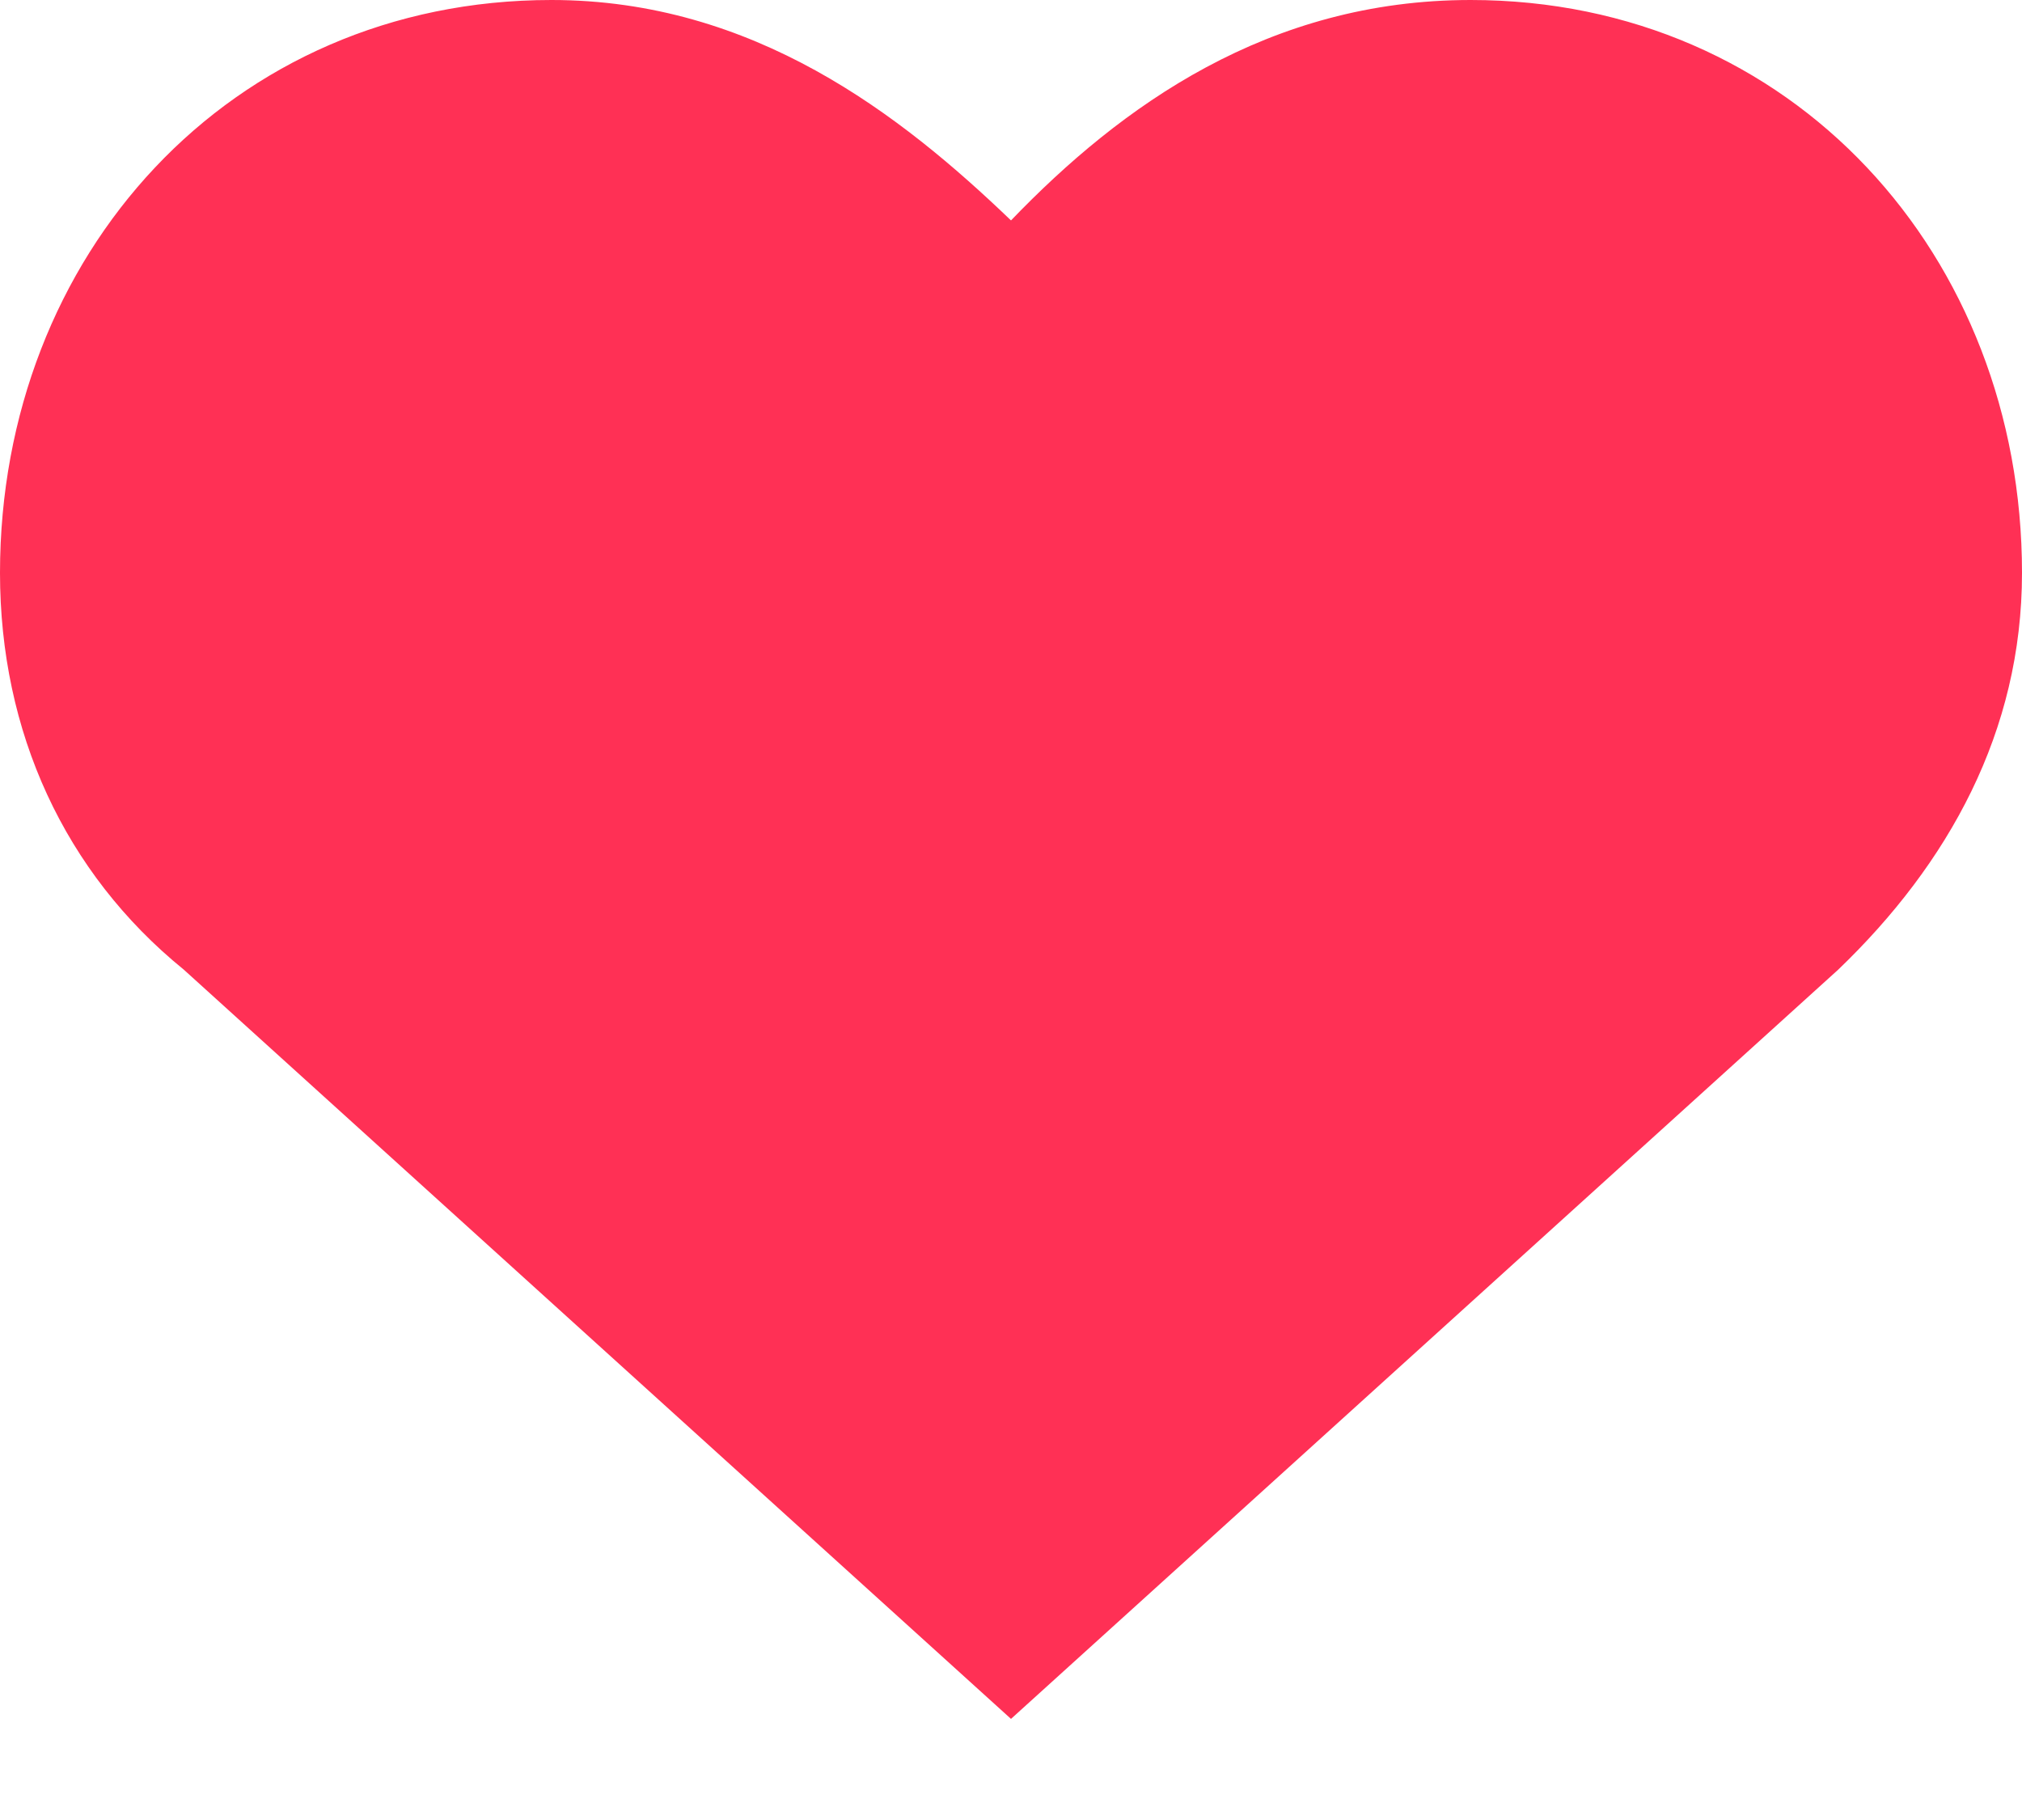
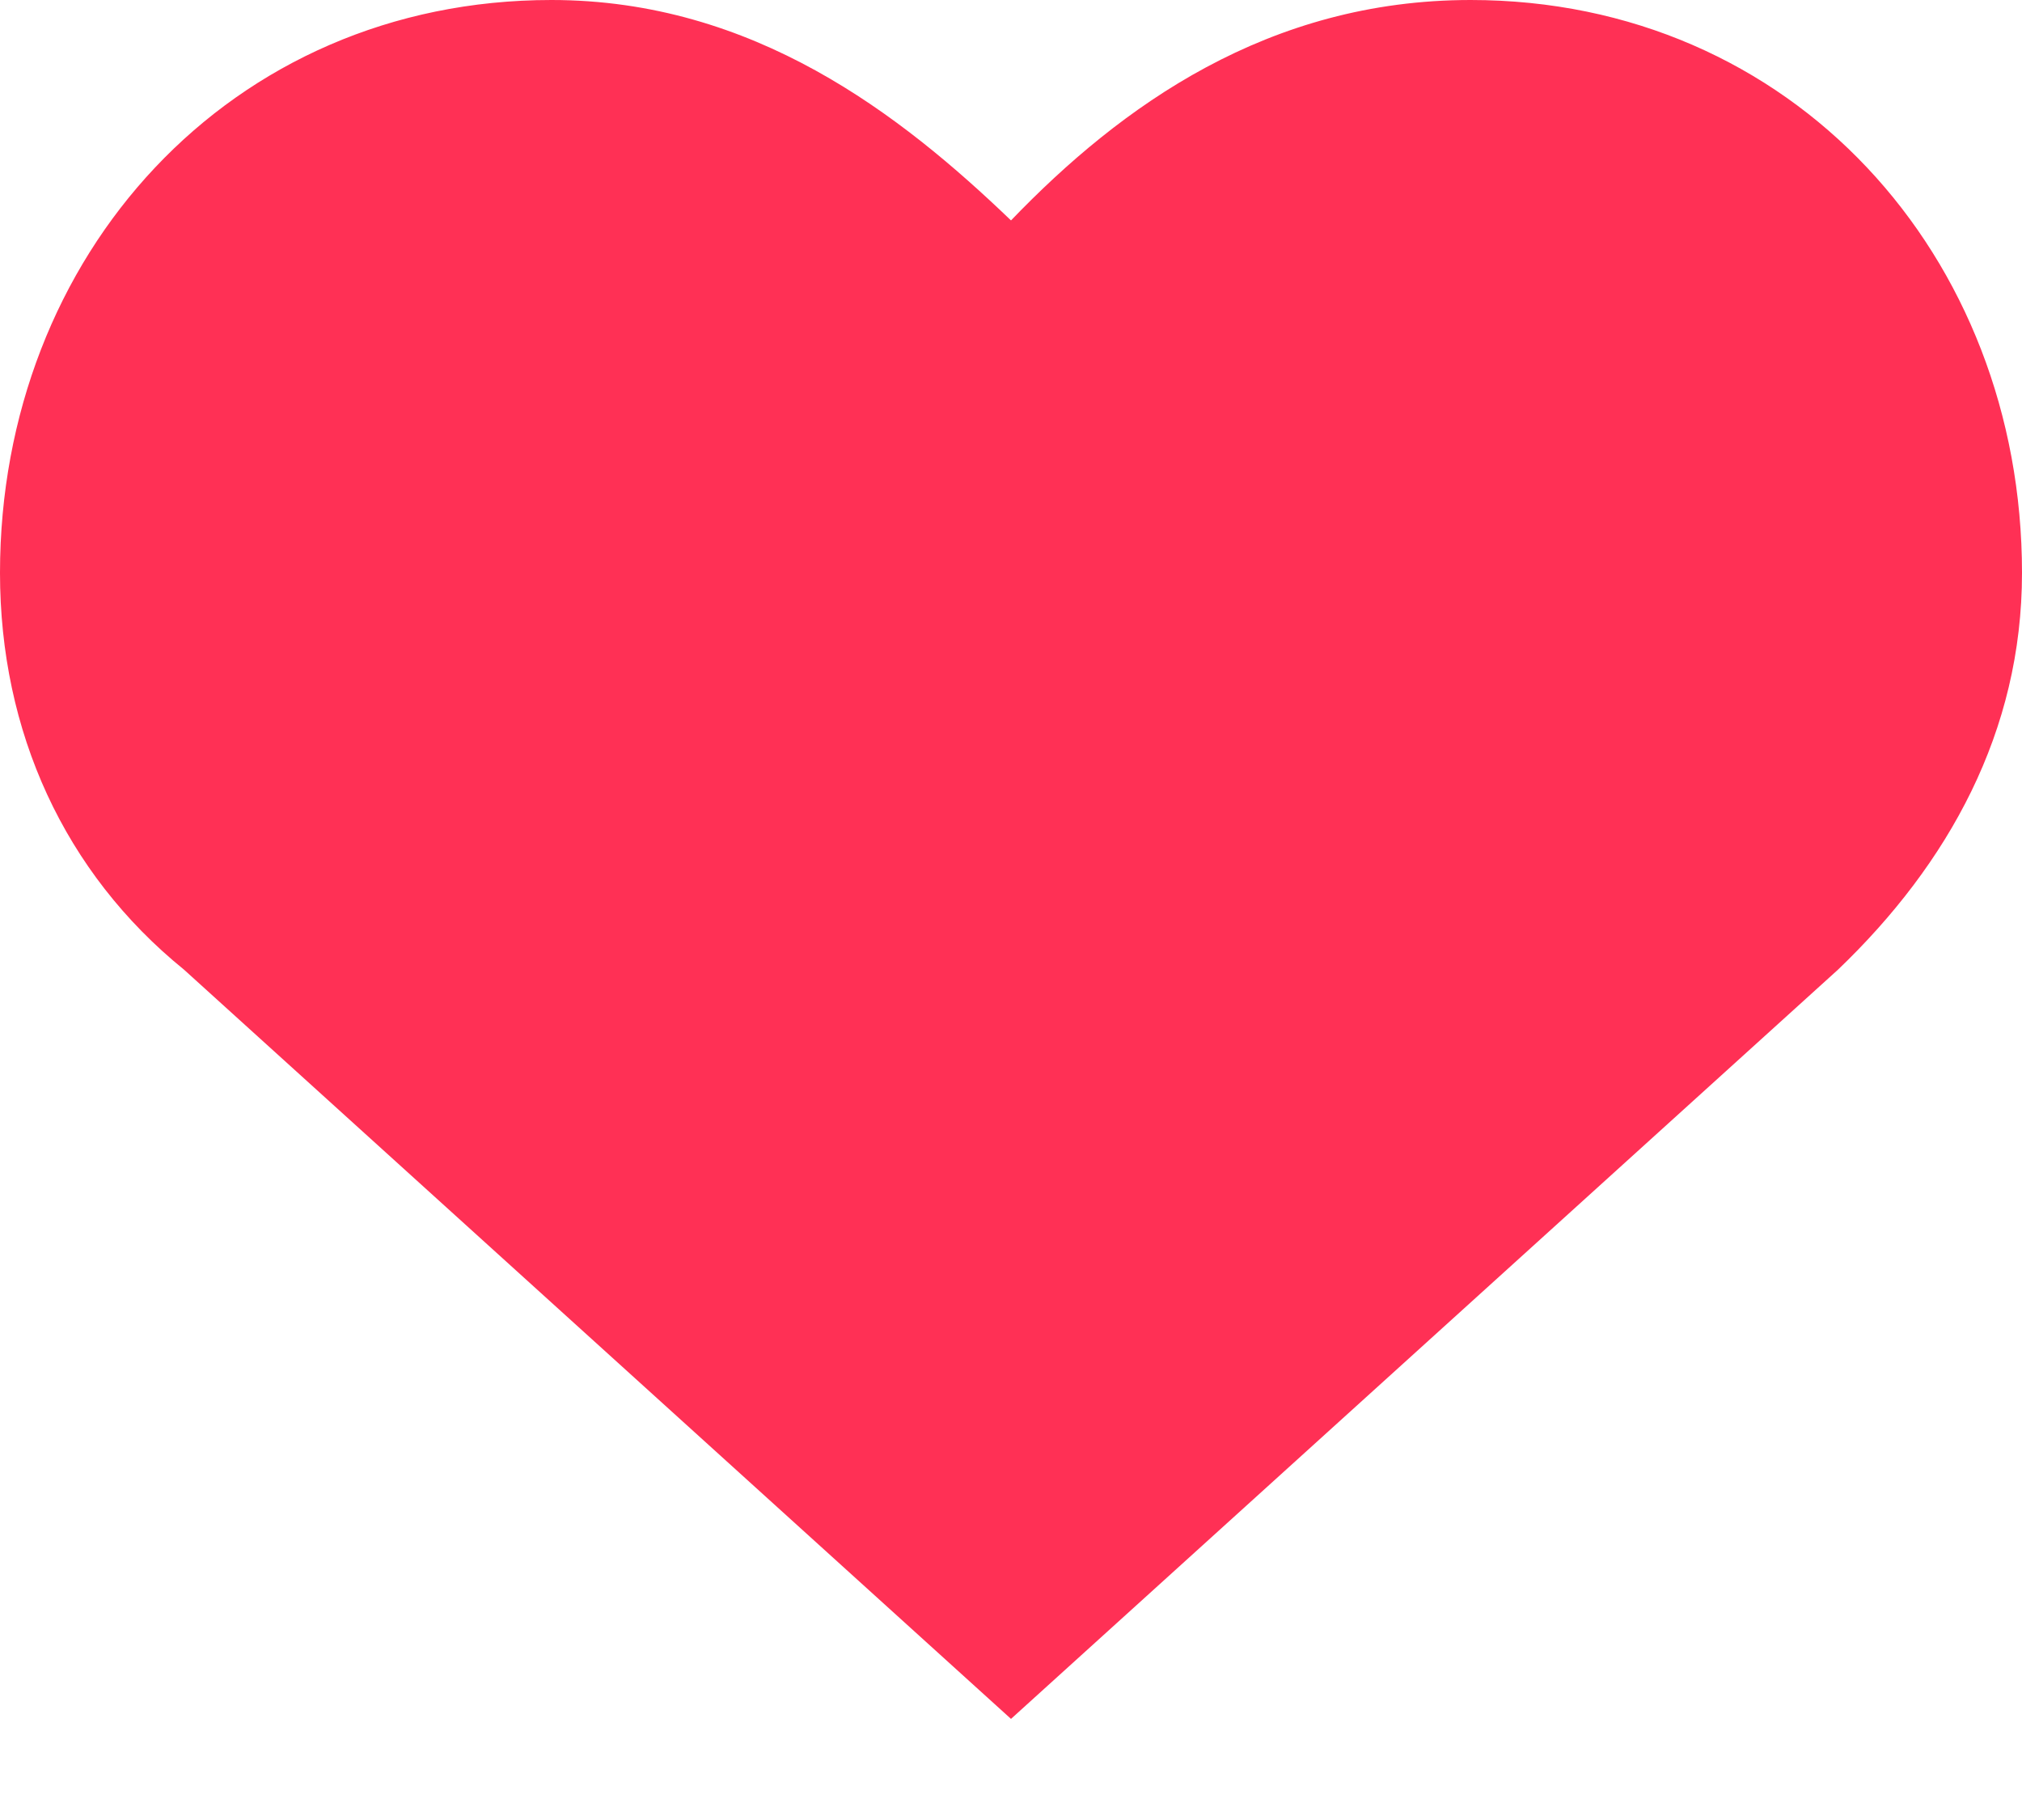
- <svg xmlns="http://www.w3.org/2000/svg" width="10" height="9" viewBox="0 0 10 9" fill="none">
-   <path d="M7.273 0C6.273 0 5.545 0.523 5 1.09C4.455 0.567 3.727 0 2.727 0C1.136 0 0 1.264 0 2.833C0 3.618 0.318 4.315 0.909 4.795L5 8.5L9.091 4.795C9.636 4.272 10 3.618 10 2.833C10 1.264 8.864 0 7.273 0Z" fill="#FF3055" />
+ <svg xmlns="http://www.w3.org/2000/svg" width="10" height="9" fill="none">
+   <path d="M7.273 0C6.273 0 5.545.523 5 1.09 4.455.567 3.727 0 2.727 0 1.137 0 0 1.264 0 2.833c0 .785.318 1.482.91 1.962L5 8.5l4.09-3.705c.546-.523.91-1.177.91-1.962C10 1.264 8.864 0 7.273 0z" fill="#FF3055" />
</svg>
